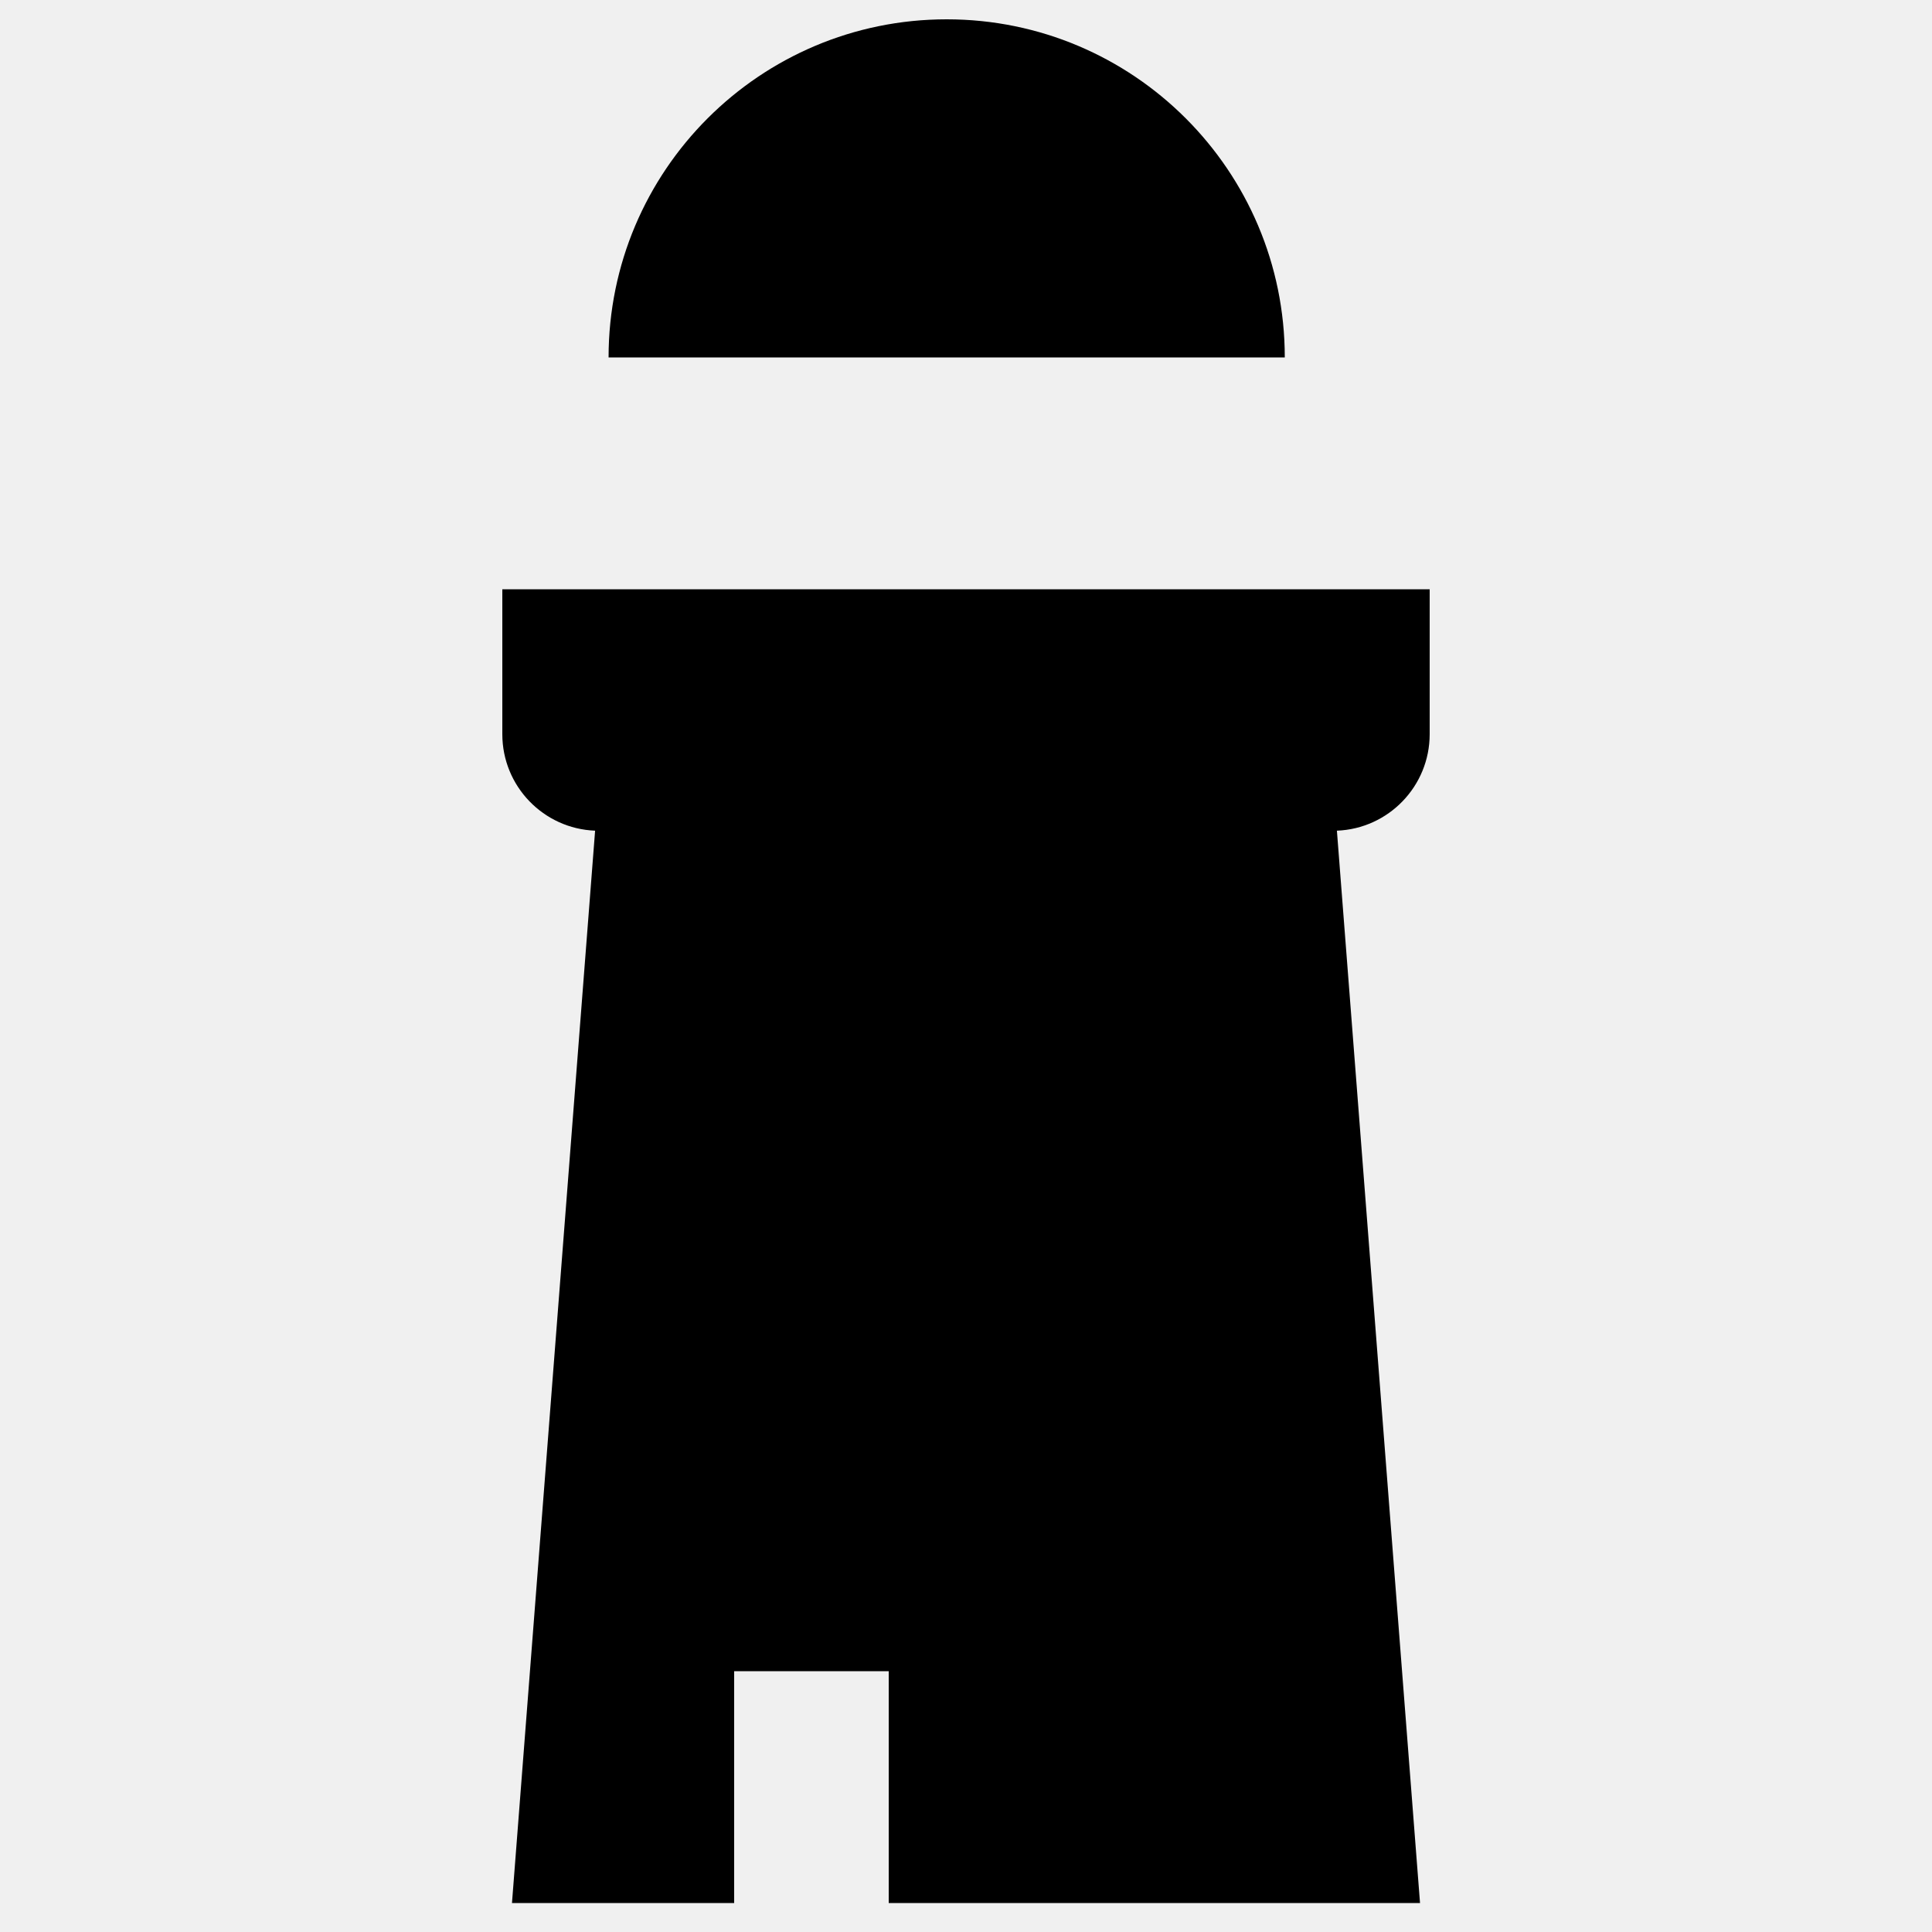
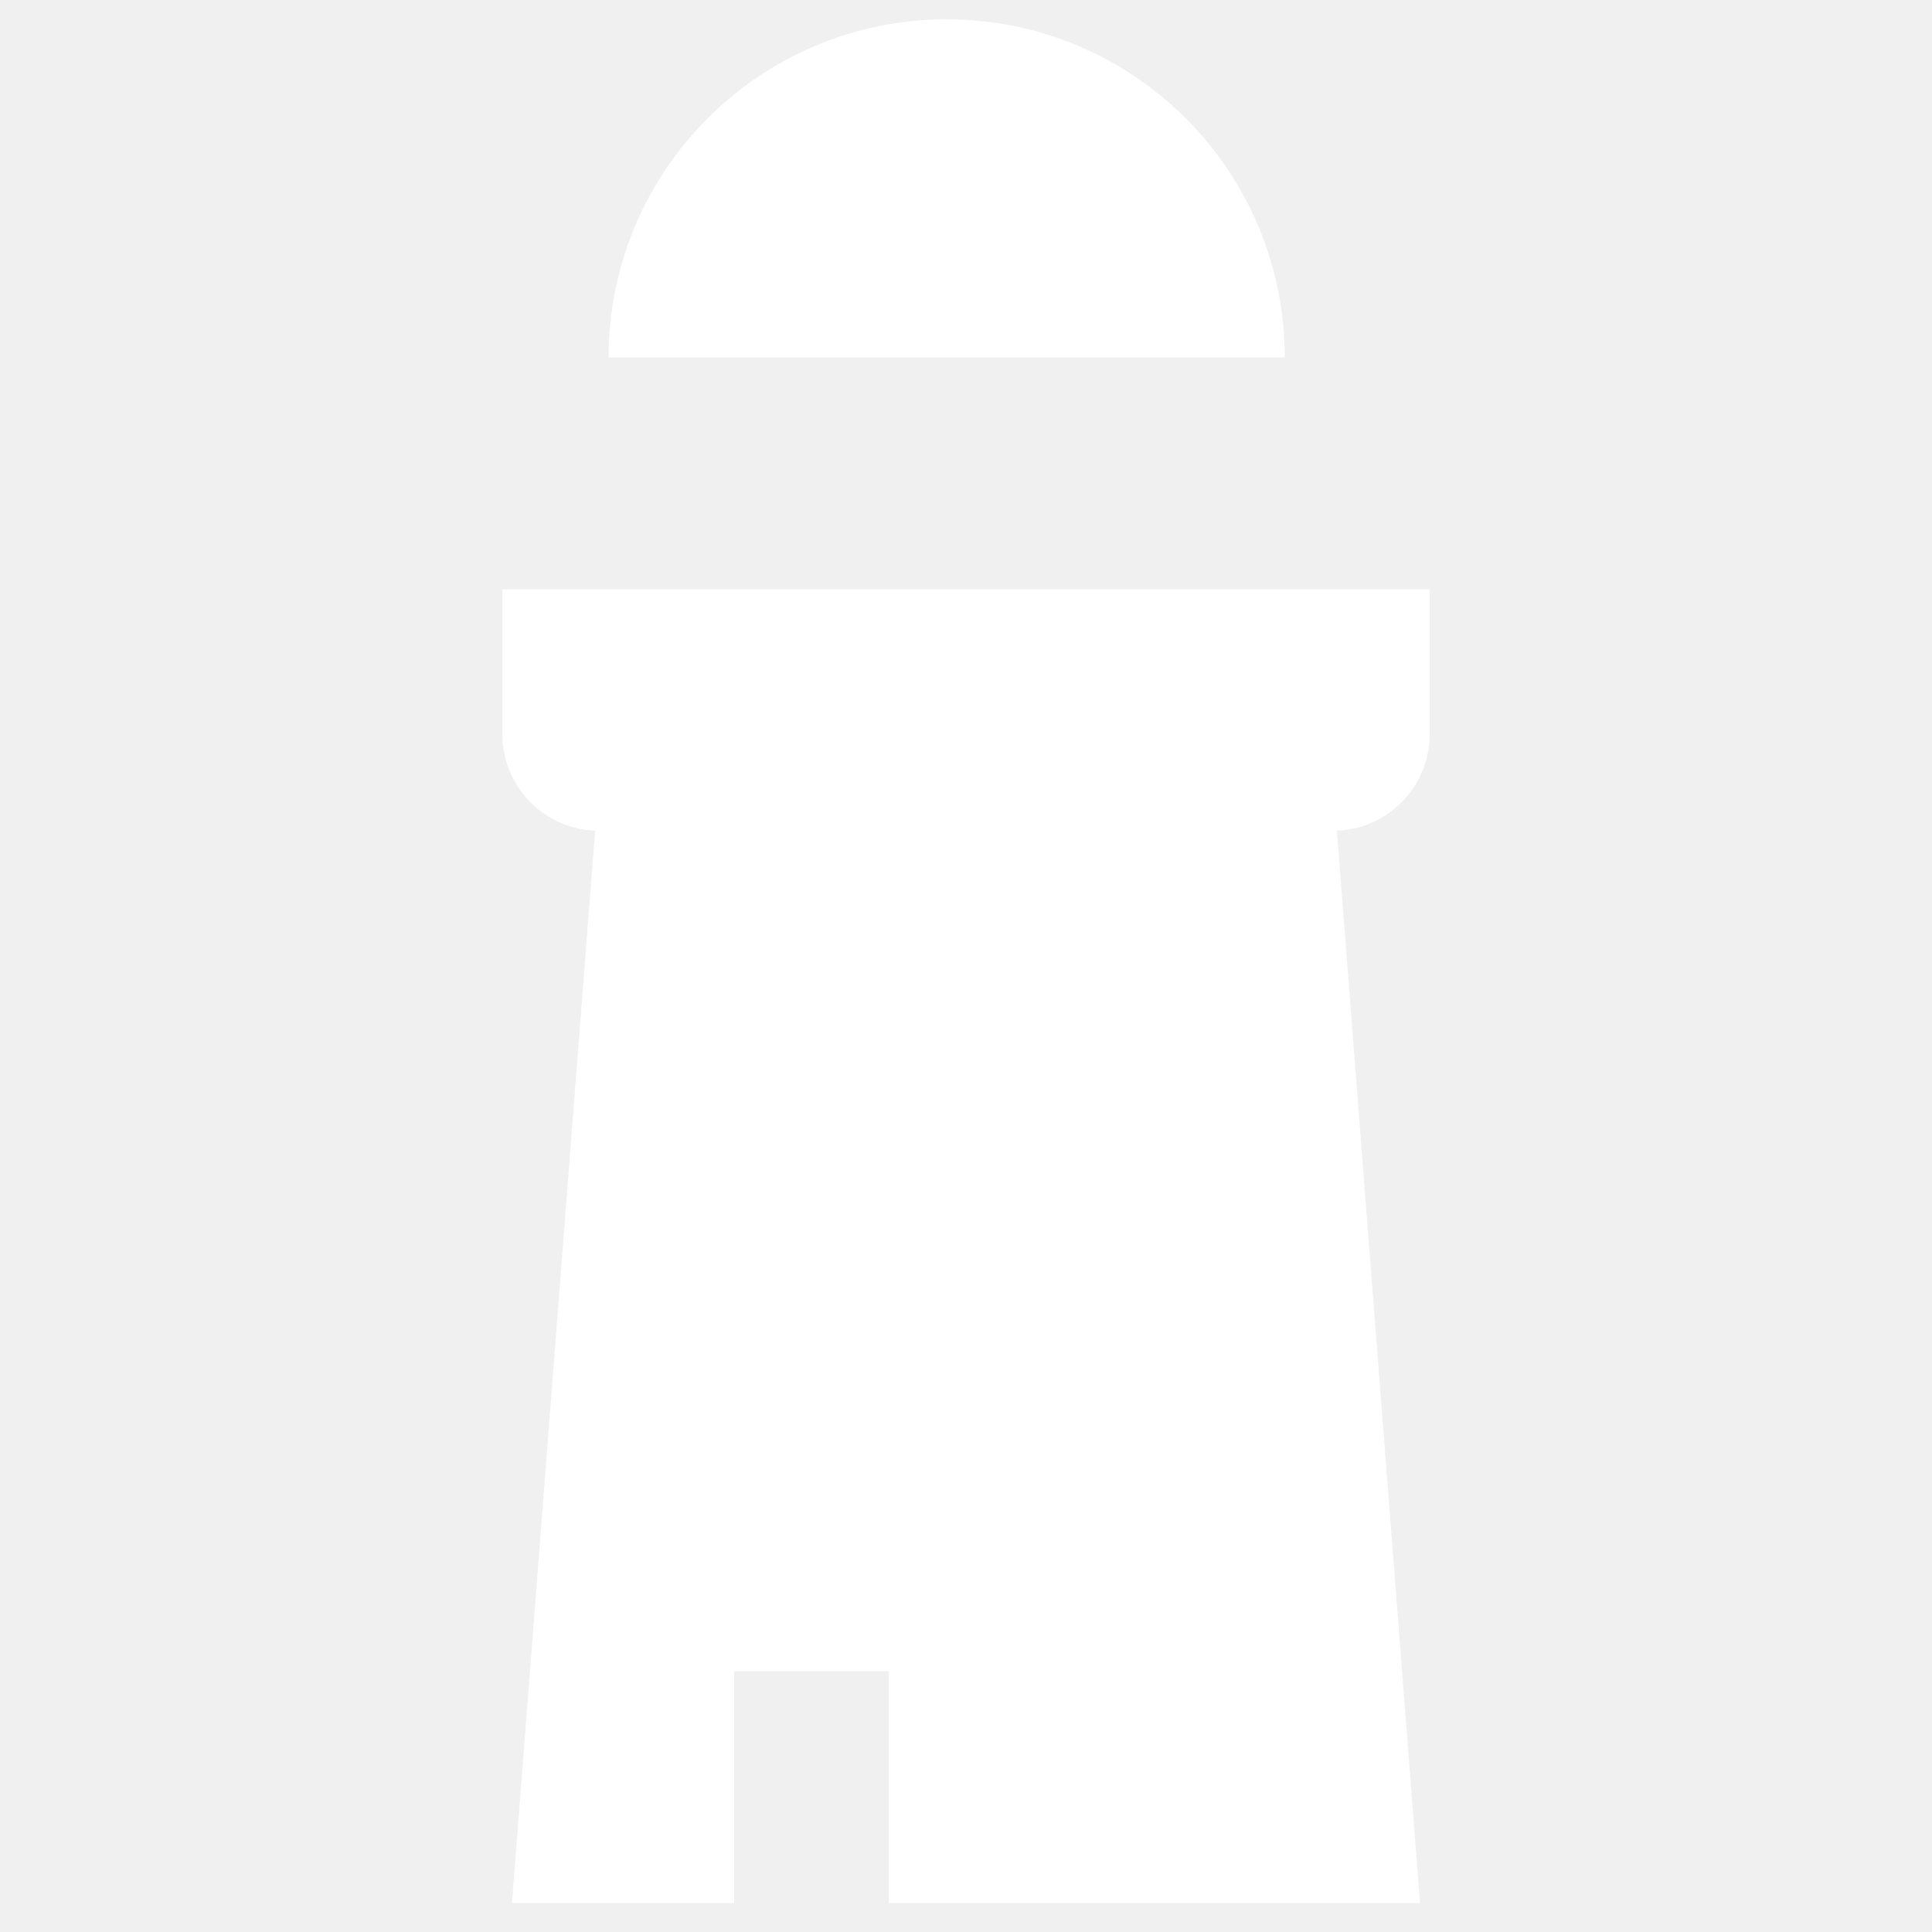
<svg xmlns="http://www.w3.org/2000/svg" width="200" height="200" viewBox="0 0 200 200">
-   <path fill="#000" fill-rule="evenodd" d="M148 61v15c0 5.39-4.265 9.784-9.604 9.992L147 197H92v-24H76v24H53l8.605-111.008C56.265 85.785 52 81.391 52 76V61h96zM98 2c19.33 0 35 15.67 35 35H63C63 17.67 78.67 2 98 2z" />
+   <path fill="#FFF" fill-rule="evenodd" d="M148 61v15c0 5.39-4.265 9.784-9.604 9.992L147 197H92v-24H76v24H53l8.605-111.008C56.265 85.785 52 81.391 52 76V61h96zM98 2c19.33 0 35 15.67 35 35H63C63 17.67 78.67 2 98 2z" />
</svg>
